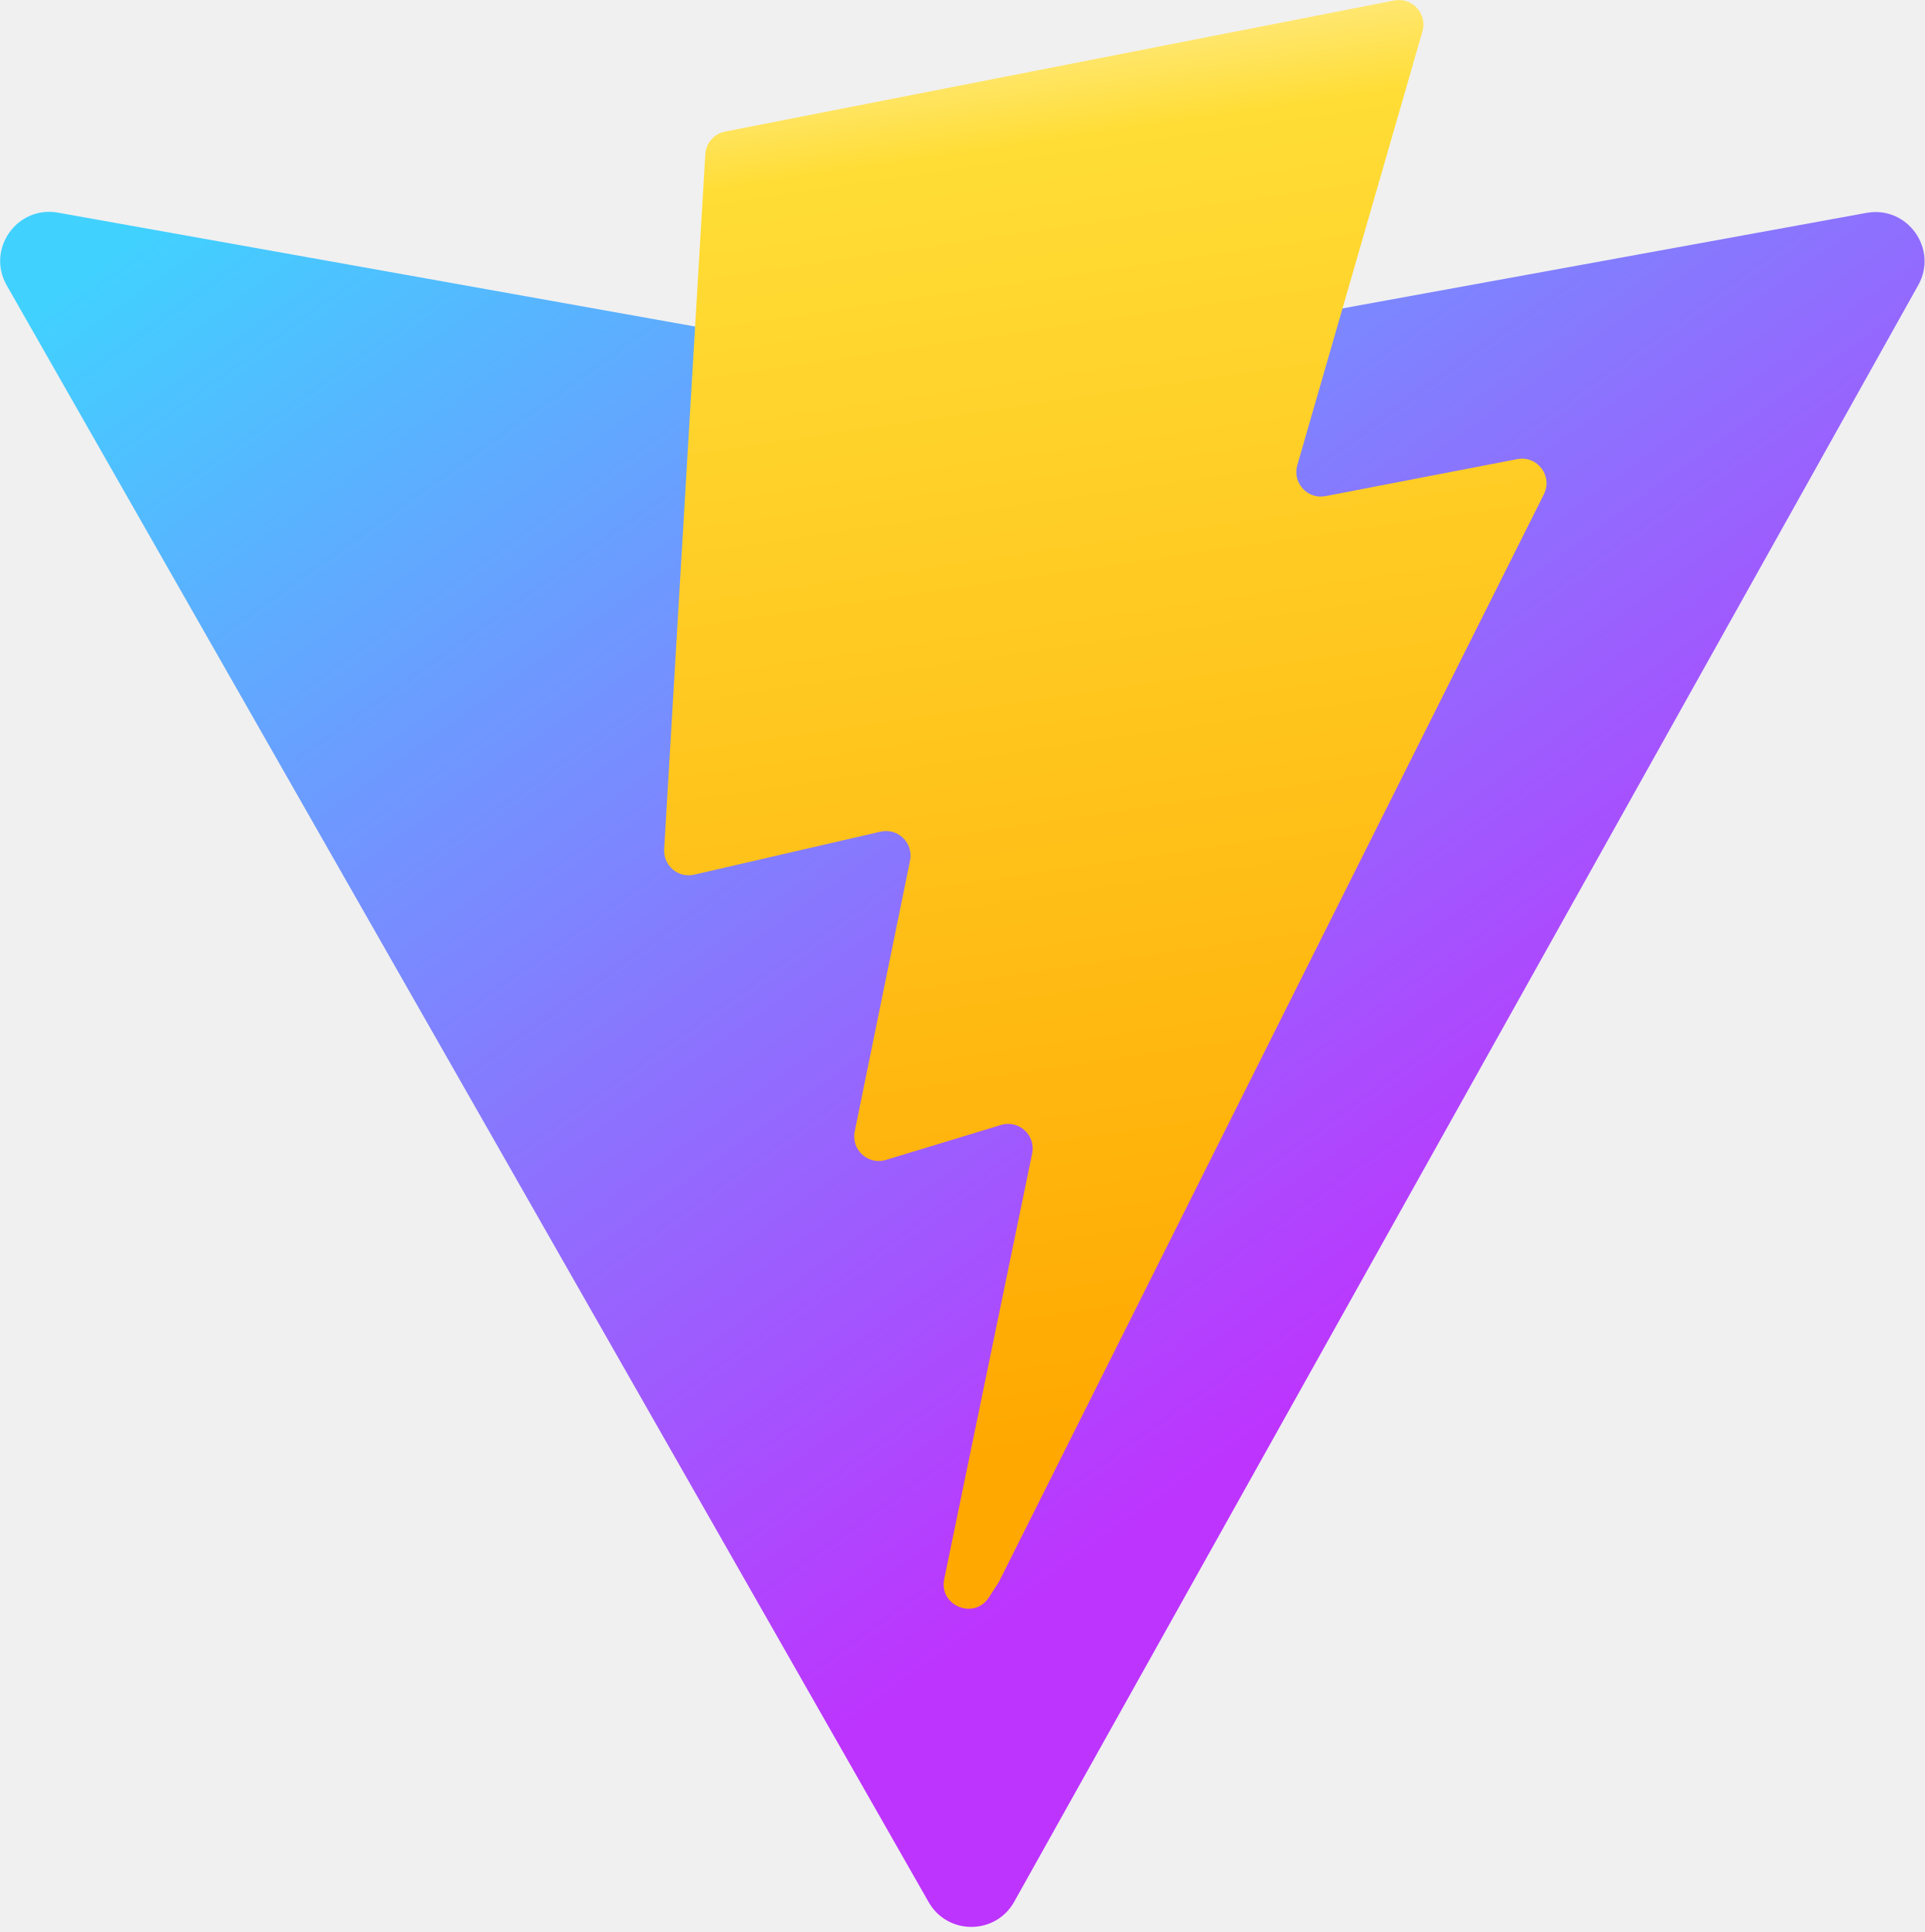
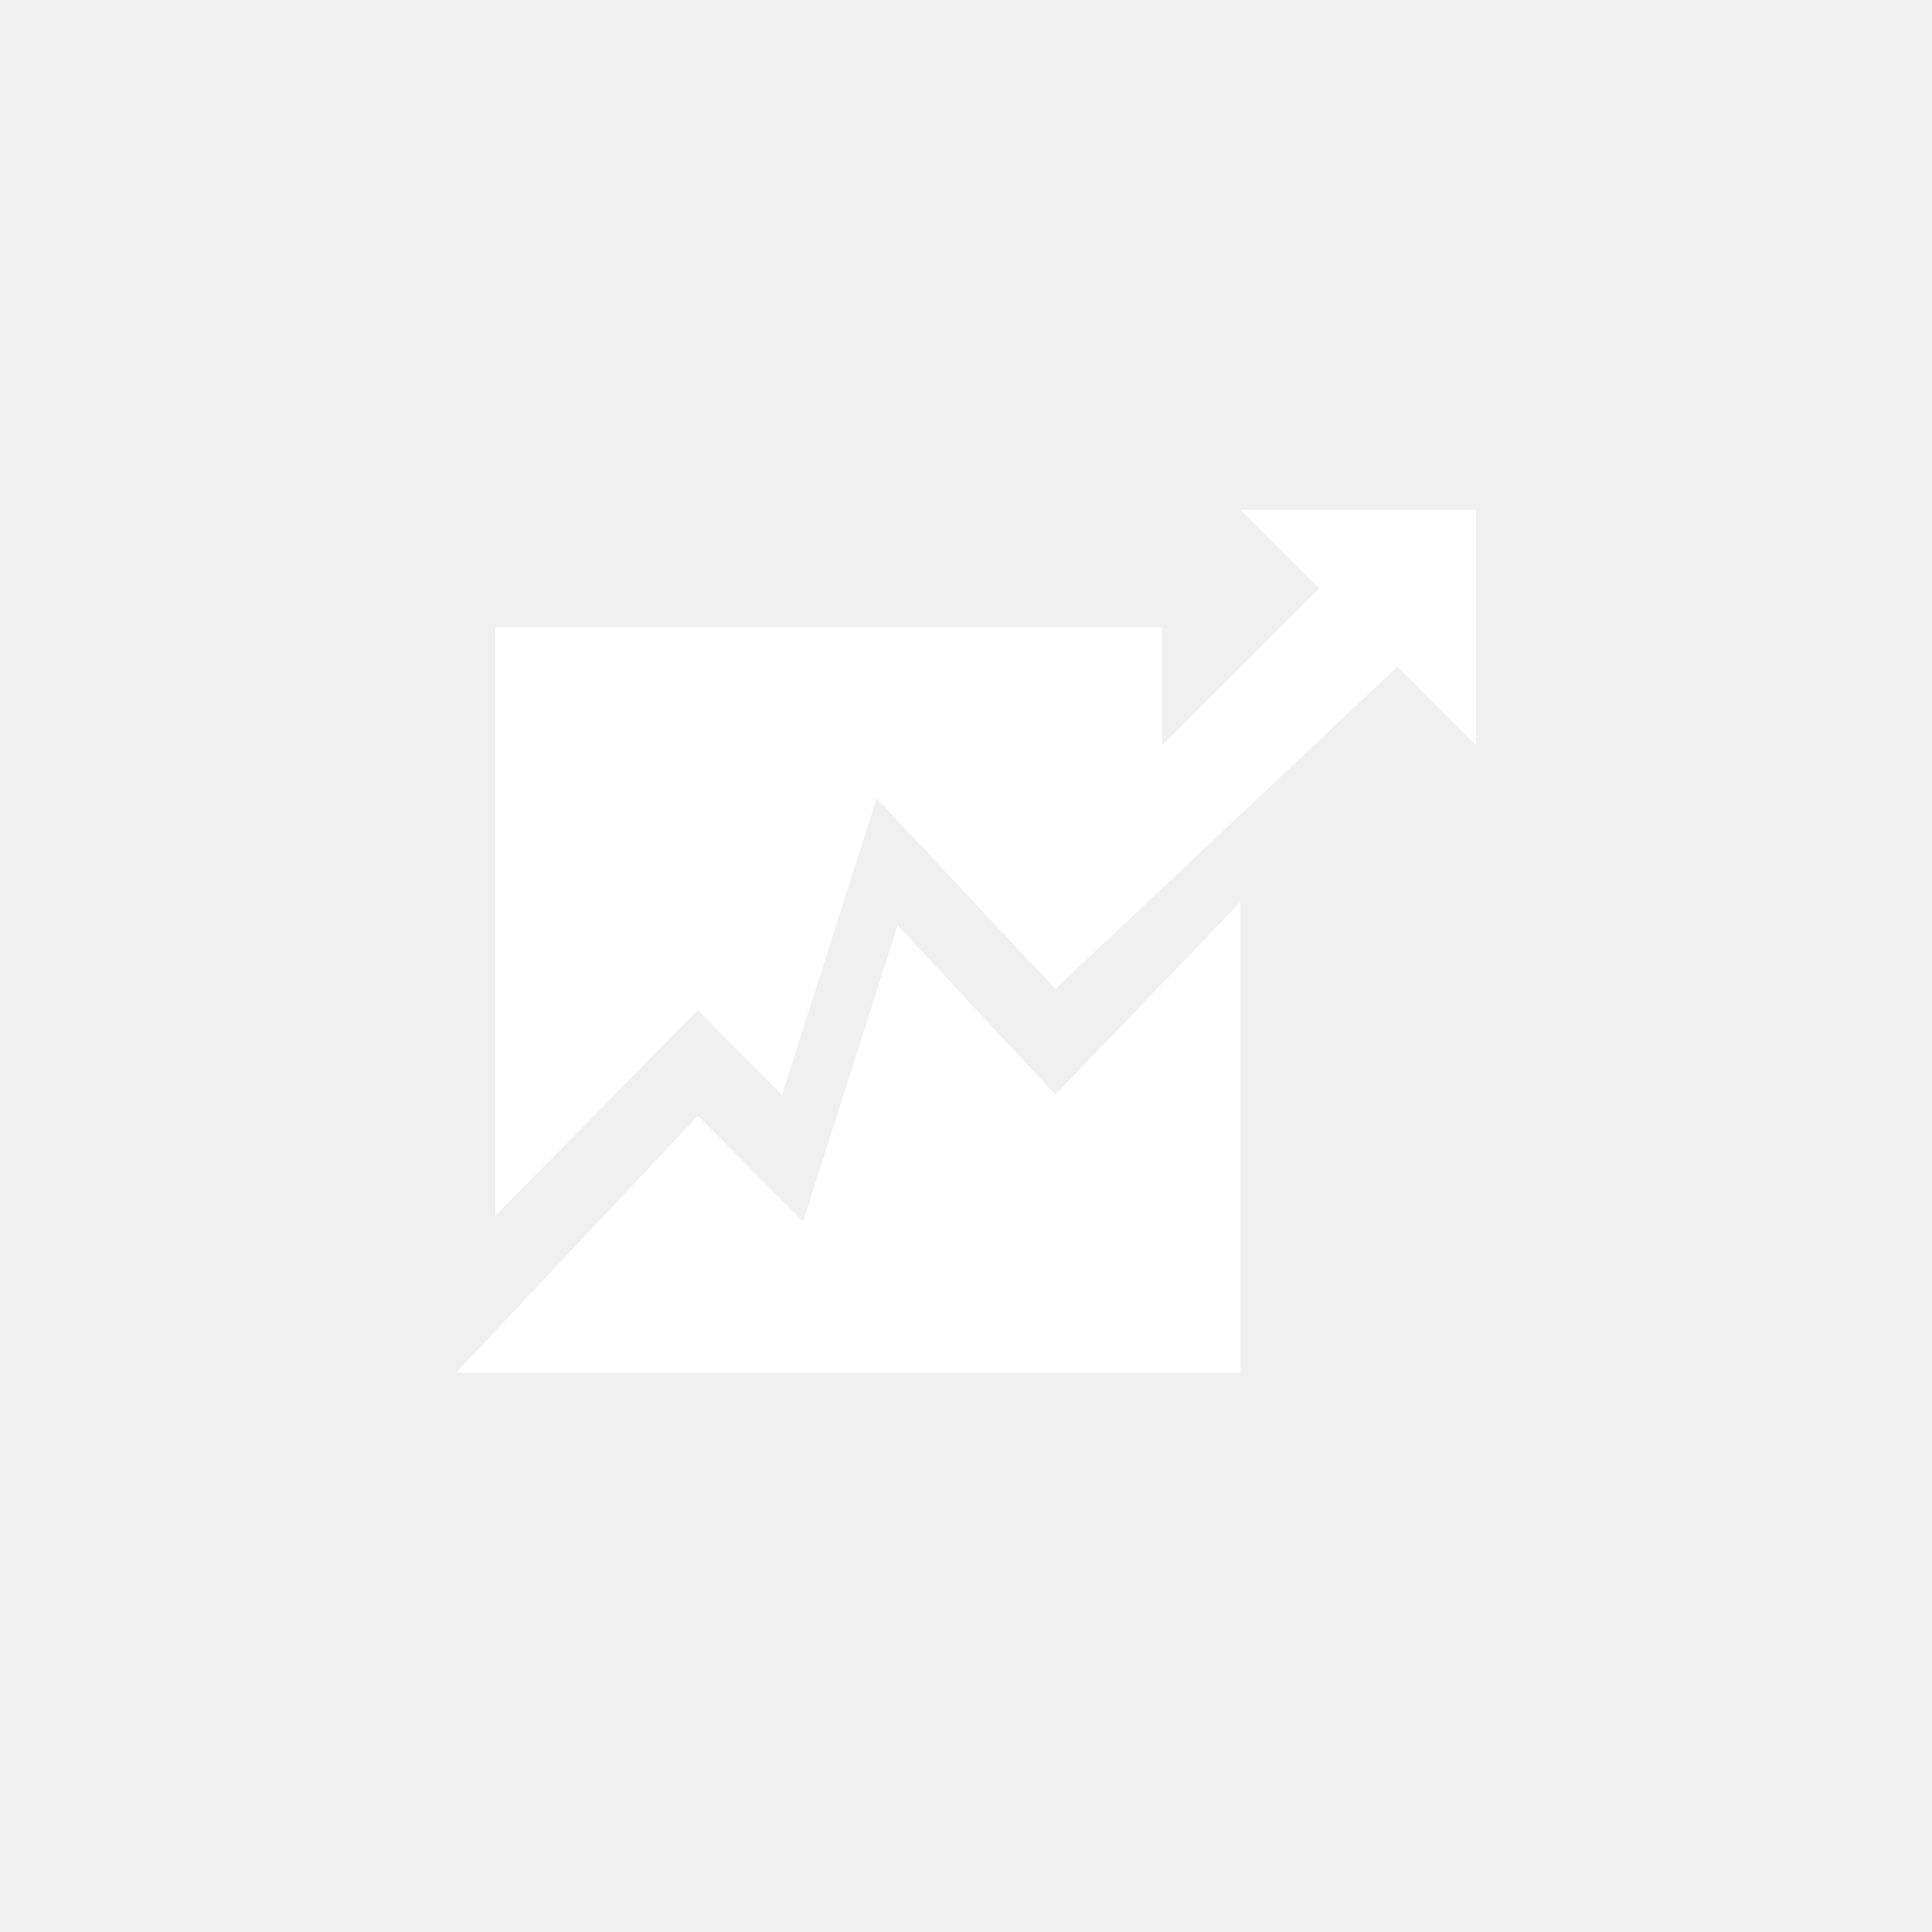
- <svg xmlns="http://www.w3.org/2000/svg" aria-hidden="true" role="img" class="iconify iconify--logos" width="31.88" height="32" preserveAspectRatio="xMidYMid meet" viewBox="0 0 256 257">
-   <defs>
-     <linearGradient id="IconifyId1813088fe1fbc01fb466" x1="-.828%" x2="57.636%" y1="7.652%" y2="78.411%">
-       <stop offset="0%" stop-color="#41D1FF" />
-       <stop offset="100%" stop-color="#BD34FE" />
-     </linearGradient>
-     <linearGradient id="IconifyId1813088fe1fbc01fb467" x1="43.376%" x2="50.316%" y1="2.242%" y2="89.03%">
-       <stop offset="0%" stop-color="#FFEA83" />
-       <stop offset="8.333%" stop-color="#FFDD35" />
-       <stop offset="100%" stop-color="#FFA800" />
-     </linearGradient>
-   </defs>
-   <path fill="url(#IconifyId1813088fe1fbc01fb466)" d="M255.153 37.938L134.897 252.976c-2.483 4.44-8.862 4.466-11.382.048L.875 37.958c-2.746-4.814 1.371-10.646 6.827-9.67l120.385 21.517a6.537 6.537 0 0 0 2.322-.004l117.867-21.483c5.438-.991 9.574 4.796 6.877 9.62Z" />
-   <path fill="url(#IconifyId1813088fe1fbc01fb467)" d="M185.432.063L96.44 17.501a3.268 3.268 0 0 0-2.634 3.014l-5.474 92.456a3.268 3.268 0 0 0 3.997 3.378l24.777-5.718c2.318-.535 4.413 1.507 3.936 3.838l-7.361 36.047c-.495 2.426 1.782 4.5 4.151 3.78l15.304-4.649c2.372-.72 4.652 1.36 4.15 3.788l-11.698 56.621c-.732 3.542 3.979 5.473 5.943 2.437l1.313-2.028l72.516-144.72c1.215-2.423-.88-5.186-3.54-4.672l-25.505 4.922c-2.396.462-4.435-1.77-3.759-4.114l16.646-57.705c.677-2.35-1.37-4.583-3.769-4.113Z" />
+ <svg xmlns="http://www.w3.org/2000/svg" width="1024px" height="1024px" viewBox="0 0 76 78" version="1.1" baseProfile="full" enable-background="new 0 0 76.00 76.00" xml:space="preserve">
+   <path fill="#ffffff" fill-opacity="1" stroke-width="0.2" stroke-linejoin="round" d="M 58.583,20.583L 58.583,30.083L 55.417,26.917L 41.607,39.923L 34.393,32.231L 30.573,44.196L 27.178,40.778L 19,49.083L 19,25.333L 45.917,25.333L 45.917,30.083L 52.25,23.75L 49.083,20.583L 58.583,20.583 Z M 17.417,55.417L 27.178,45.05L 31.422,49.323L 35.241,37.359L 41.607,44.196L 49.083,36.417L 49.083,55.417L 17.417,55.417 Z " />
</svg>
